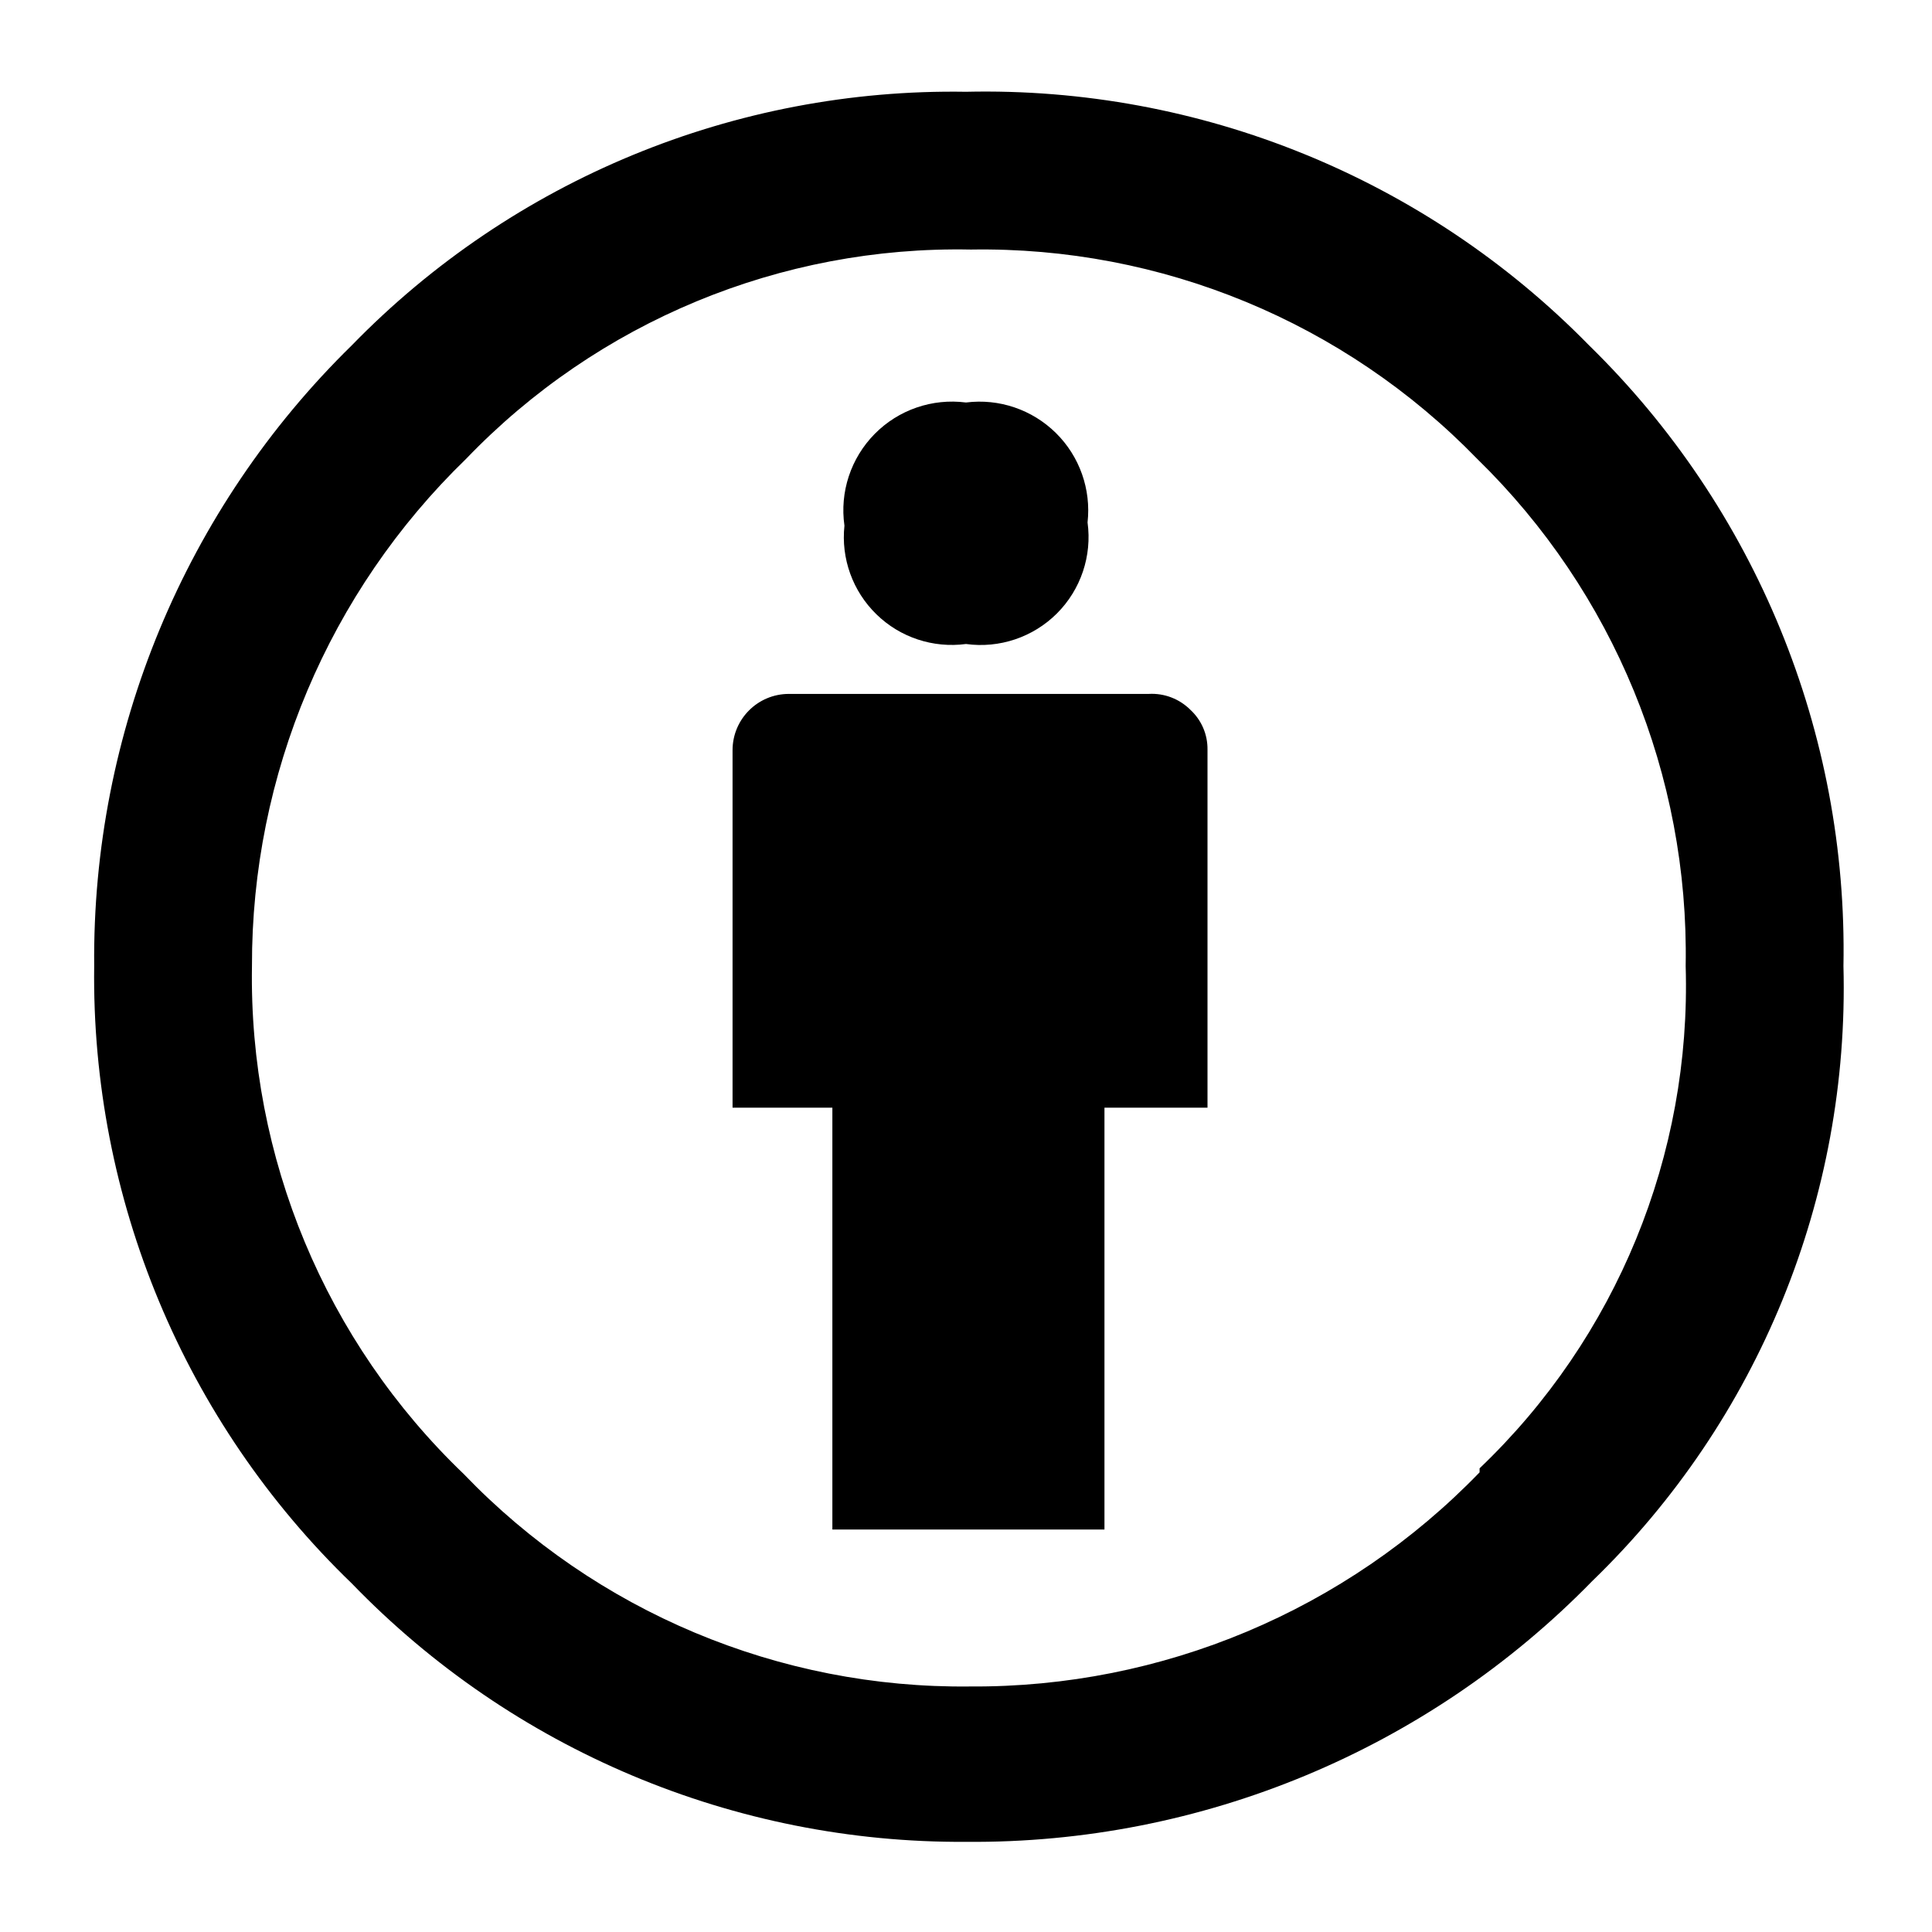
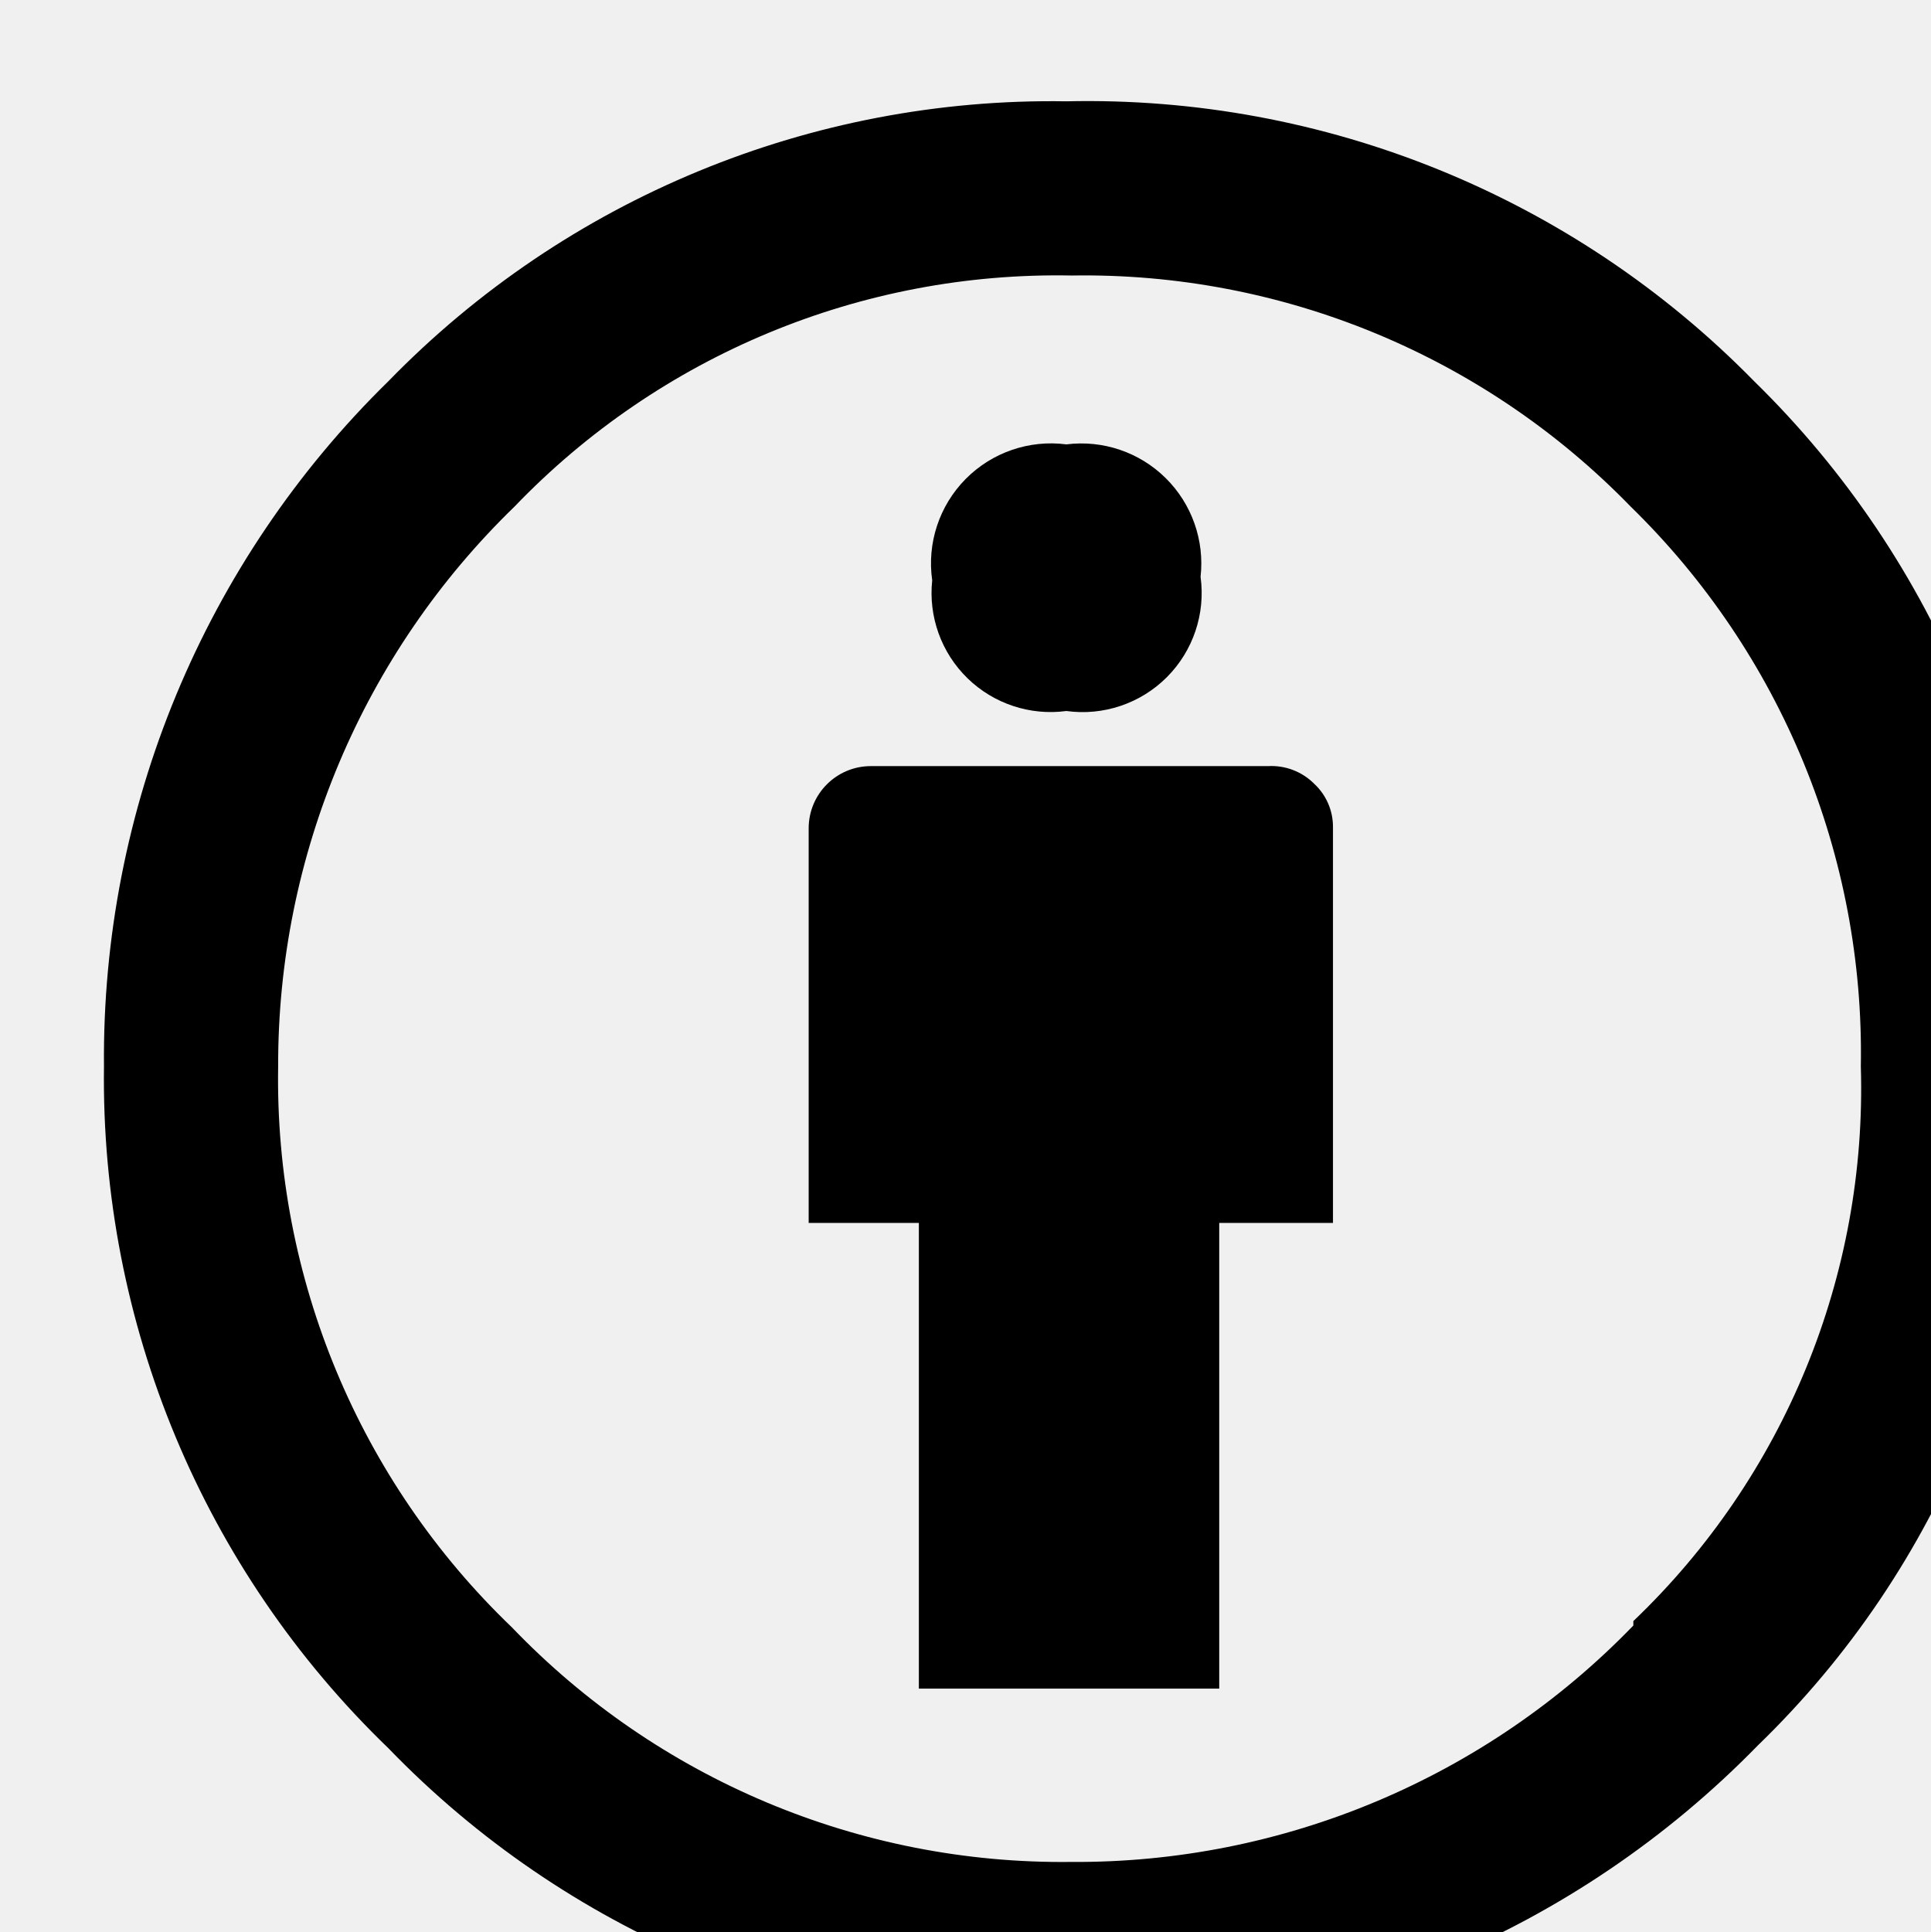
- <svg xmlns="http://www.w3.org/2000/svg" width="24" height="24" viewBox="0 0 24 24">
-   <g fill="none" fill-rule="evenodd" transform="translate(-216 -66)">
-     <rect width="504" height="450" fill="#FFF" />
-     <g transform="translate(216 66)">
-       <rect width="24" height="24" />
-       <path fill="#000" fill-rule="nonzero" d="M12,8 C12.415,8.057 12.834,7.916 13.13,7.62 C13.426,7.324 13.567,6.905 13.51,6.49 C13.556,6.079 13.411,5.669 13.117,5.379 C12.822,5.088 12.411,4.948 12,5 C11.582,4.946 11.162,5.09 10.866,5.39 C10.569,5.691 10.43,6.112 10.49,6.53 C10.446,6.939 10.593,7.345 10.888,7.632 C11.182,7.919 11.592,8.054 12,8 L12,8 Z" />
-       <path fill="#000" fill-rule="nonzero" d="M19.74,4.29 C17.707,2.214 14.905,1.074 12,1.14 C9.131,1.094 6.371,2.233 4.37,4.29 C2.299,6.317 1.143,9.102 1.17,12 C1.132,14.889 2.29,17.665 4.37,19.67 C6.368,21.738 9.125,22.898 12,22.88 C14.926,22.905 17.736,21.735 19.78,19.64 C21.845,17.643 22.976,14.871 22.9,12 C22.954,9.104 21.811,6.315 19.74,4.29 Z M18.38,18.29 C16.723,20.005 14.435,20.966 12.05,20.95 C9.679,20.977 7.402,20.021 5.76,18.31 C4.043,16.665 3.09,14.378 3.13,12 C3.124,9.626 4.084,7.352 5.79,5.7 C7.425,3.996 9.699,3.053 12.06,3.1 C14.426,3.061 16.702,4.002 18.35,5.7 C20.045,7.353 20.982,9.633 20.94,12 C21.011,14.349 20.08,16.618 18.38,18.24 L18.38,18.29 Z" />
-       <path fill="#000" fill-rule="nonzero" d="M14.27,8.62 L9.8,8.62 C9.413,8.62 9.1,8.933 9.1,9.32 L9.1,13.76 L10.34,13.76 L10.34,19 L13.72,19 L13.72,13.76 L15,13.76 L15,9.31 C15.002,9.124 14.926,8.947 14.79,8.82 C14.653,8.682 14.464,8.609 14.27,8.62 Z" />
-     </g>
-   </g>
+ <svg xmlns="http://www.w3.org/2000/svg" viewbox="0 0 24 24">
+   <path class="icon__shape" fill-rule="nonzero" d="M12 8a1.34 1.34 0 0 0 1.51-1.51A1.35 1.35 0 0 0 12 5a1.35 1.35 0 0 0-1.51 1.53A1.34 1.34 0 0 0 12 8z" />
+   <path class="icon__shape" fill-rule="nonzero" d="M19.74 4.29A10.5 10.5 0 0 0 12 1.14a10.41 10.41 0 0 0-7.63 3.15A10.65 10.65 0 0 0 1.17 12a10.46 10.46 0 0 0 3.2 7.67A10.52 10.52 0 0 0 12 22.88a10.74 10.74 0 0 0 7.78-3.24A10.25 10.25 0 0 0 22.9 12a10.51 10.51 0 0 0-3.16-7.71zm-1.36 14a8.72 8.72 0 0 1-6.33 2.66 8.58 8.58 0 0 1-6.29-2.64A8.54 8.54 0 0 1 3.13 12a8.74 8.74 0 0 1 2.66-6.3 8.46 8.46 0 0 1 6.27-2.6 8.57 8.57 0 0 1 6.29 2.6 8.59 8.59 0 0 1 2.59 6.3 8.28 8.28 0 0 1-2.56 6.24v.05z" />
+   <path class="icon__shape" fill-rule="nonzero" d="M14.27 8.62H9.8a.7.7 0 0 0-.7.7v4.44h1.24V19h3.38v-5.24H15V9.31a.66.66 0 0 0-.21-.49.68.68 0 0 0-.52-.2z" />
</svg>
